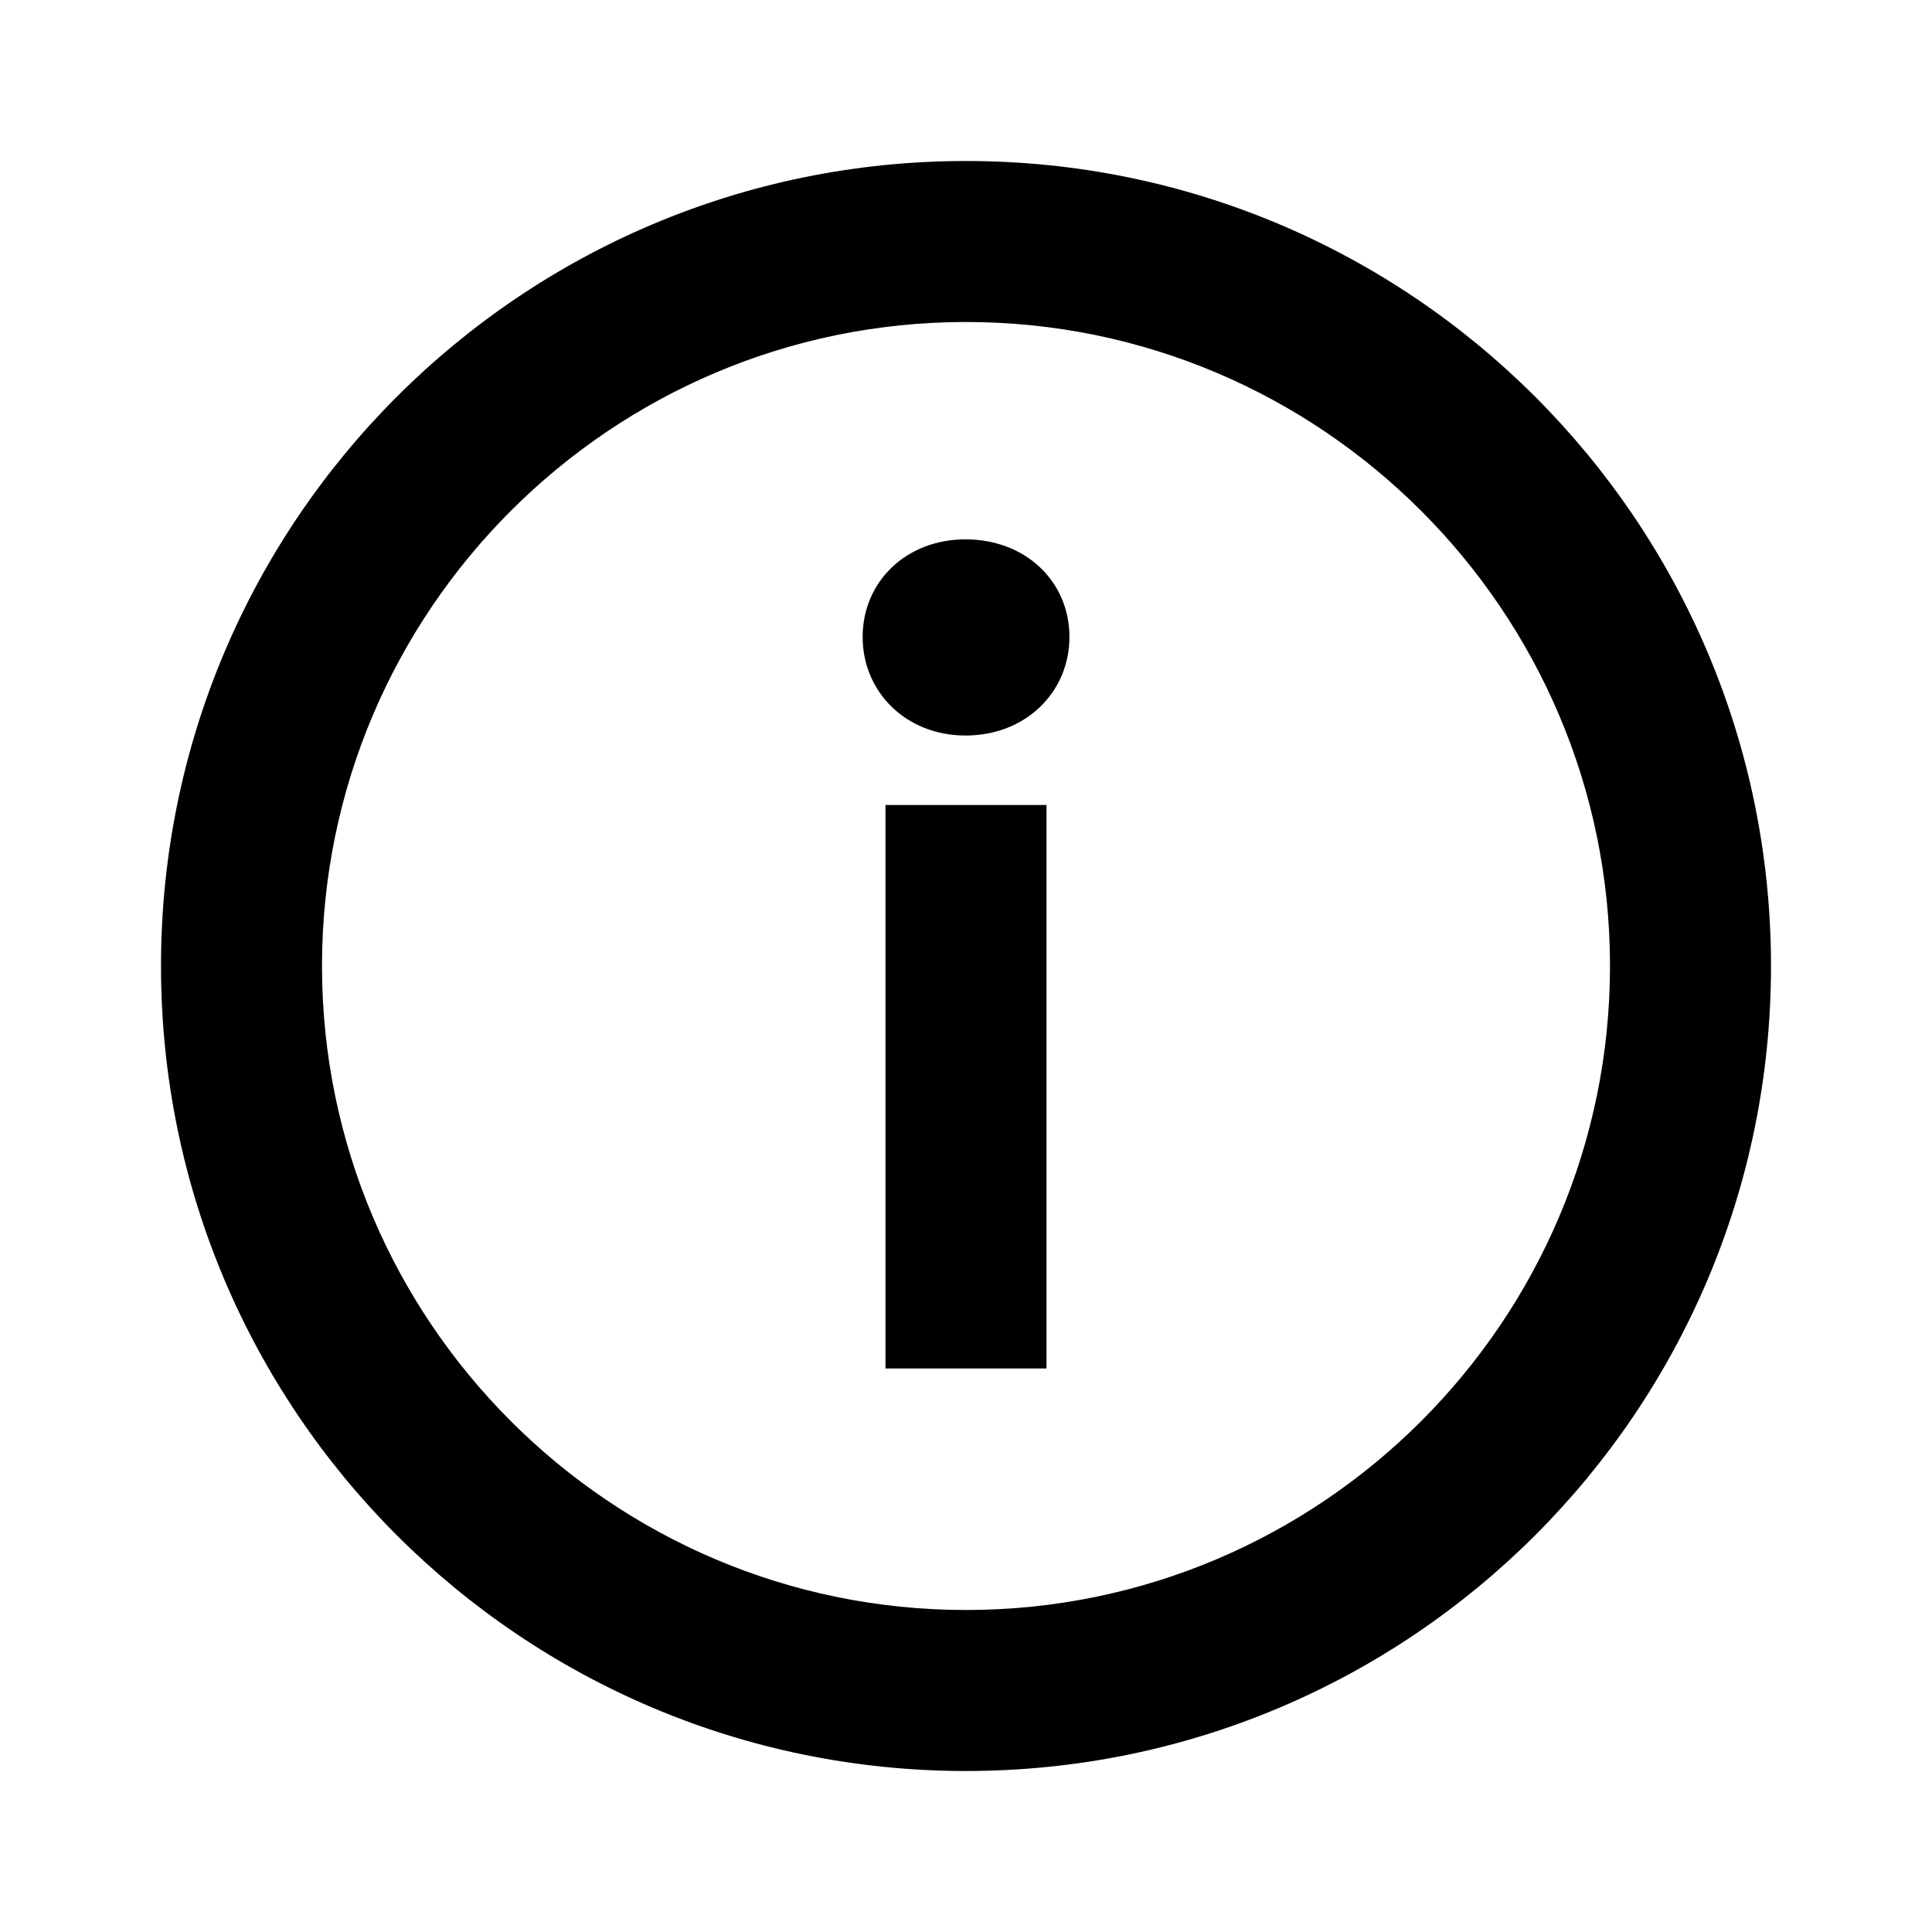
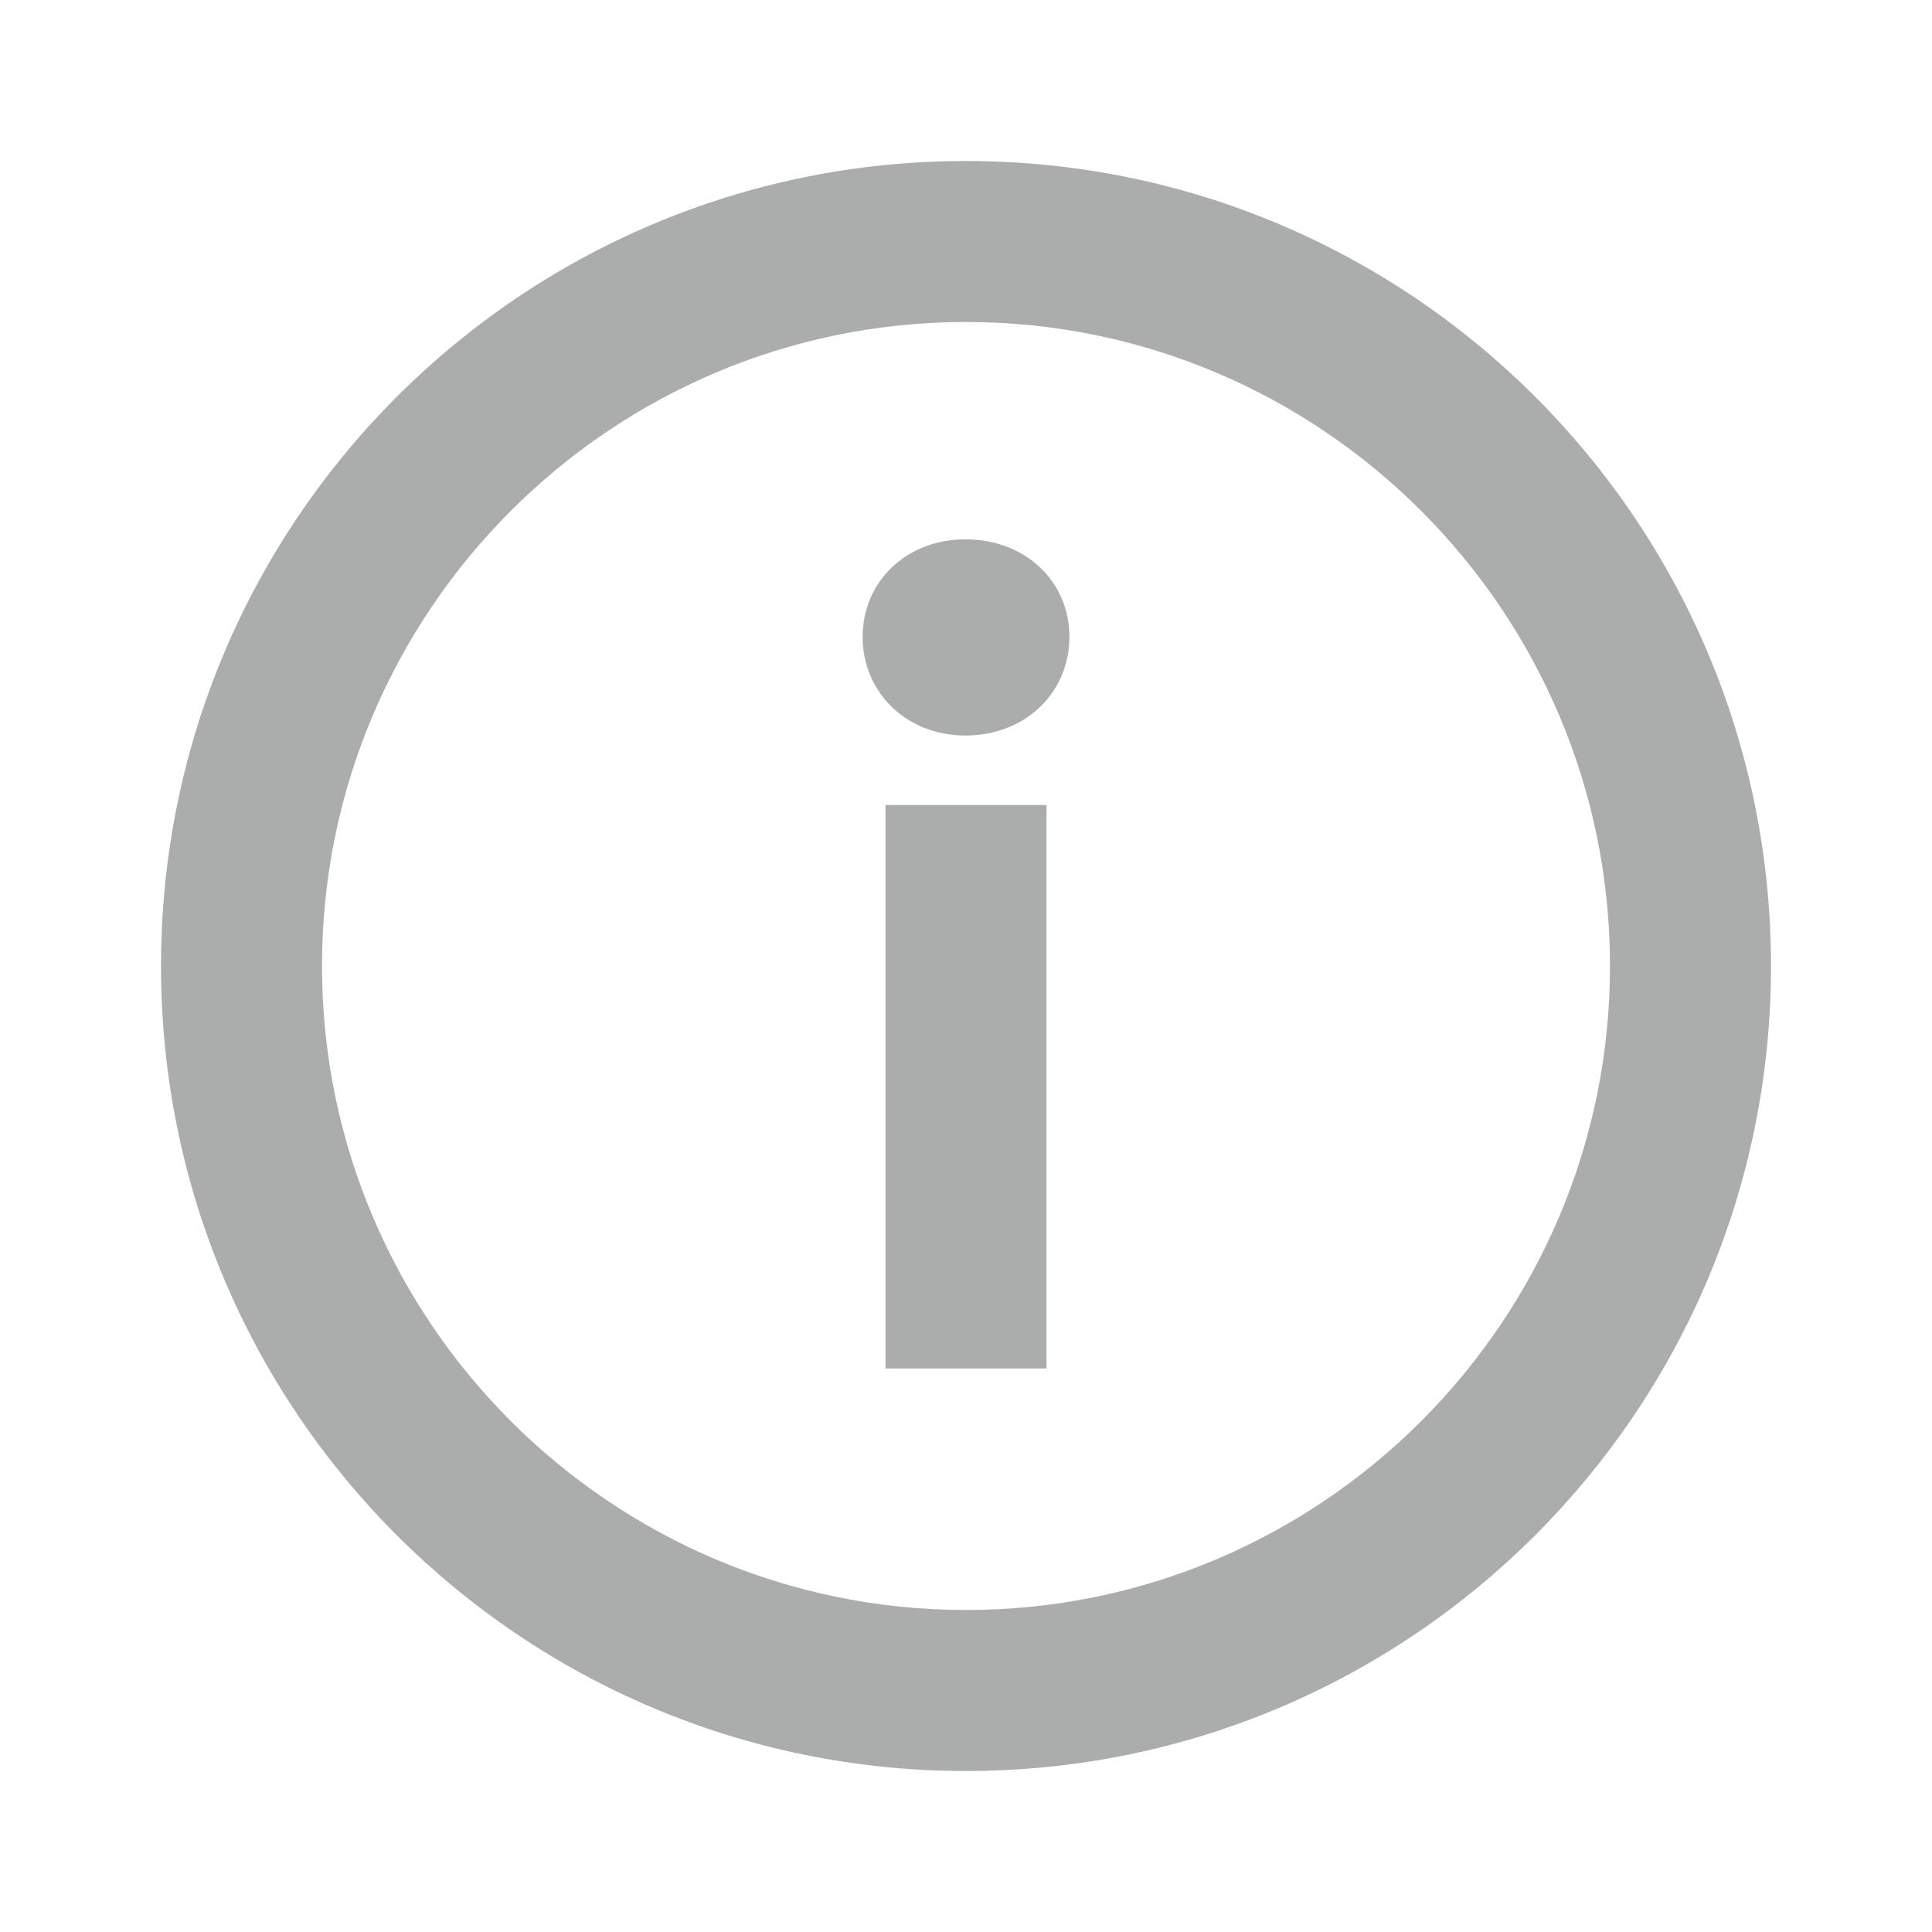
<svg xmlns="http://www.w3.org/2000/svg" viewBox="0 0 24 24" role="presentation" focusable="false" class="ccl-2608038983f5b413 ccl-24025c233c77af94 ccl-4475ede65a9c319d">
-   <path d="M12 2C17.523 2 22 6.477 22 12C22 17.523 17.523 22 12 22C6.477 22 2 17.523 2 12C2 6.477 6.477 2 12 2ZM12 20C16.411 20 20 16.411 20 12C20 7.589 16.411 4 12 4C7.589 4 4 7.589 4 12C4 16.411 7.589 20 12 20ZM11 17V10H13V17H11ZM11.993 6.7C12.744 6.7 13.285 7.227 13.285 7.912C13.285 8.597 12.744 9.137 11.993 9.137C11.256 9.137 10.716 8.597 10.716 7.912C10.716 7.227 11.256 6.7 11.993 6.7Z" />
+   <path fill="#abadad" d="M12 2C17.523 2 22 6.477 22 12C22 17.523 17.523 22 12 22C6.477 22 2 17.523 2 12C2 6.477 6.477 2 12 2ZM12 20C16.411 20 20 16.411 20 12C20 7.589 16.411 4 12 4C7.589 4 4 7.589 4 12C4 16.411 7.589 20 12 20ZM11 17V10H13V17H11ZM11.993 6.7C12.744 6.7 13.285 7.227 13.285 7.912C13.285 8.597 12.744 9.137 11.993 9.137C11.256 9.137 10.716 8.597 10.716 7.912C10.716 7.227 11.256 6.7 11.993 6.7Z" />
</svg>
